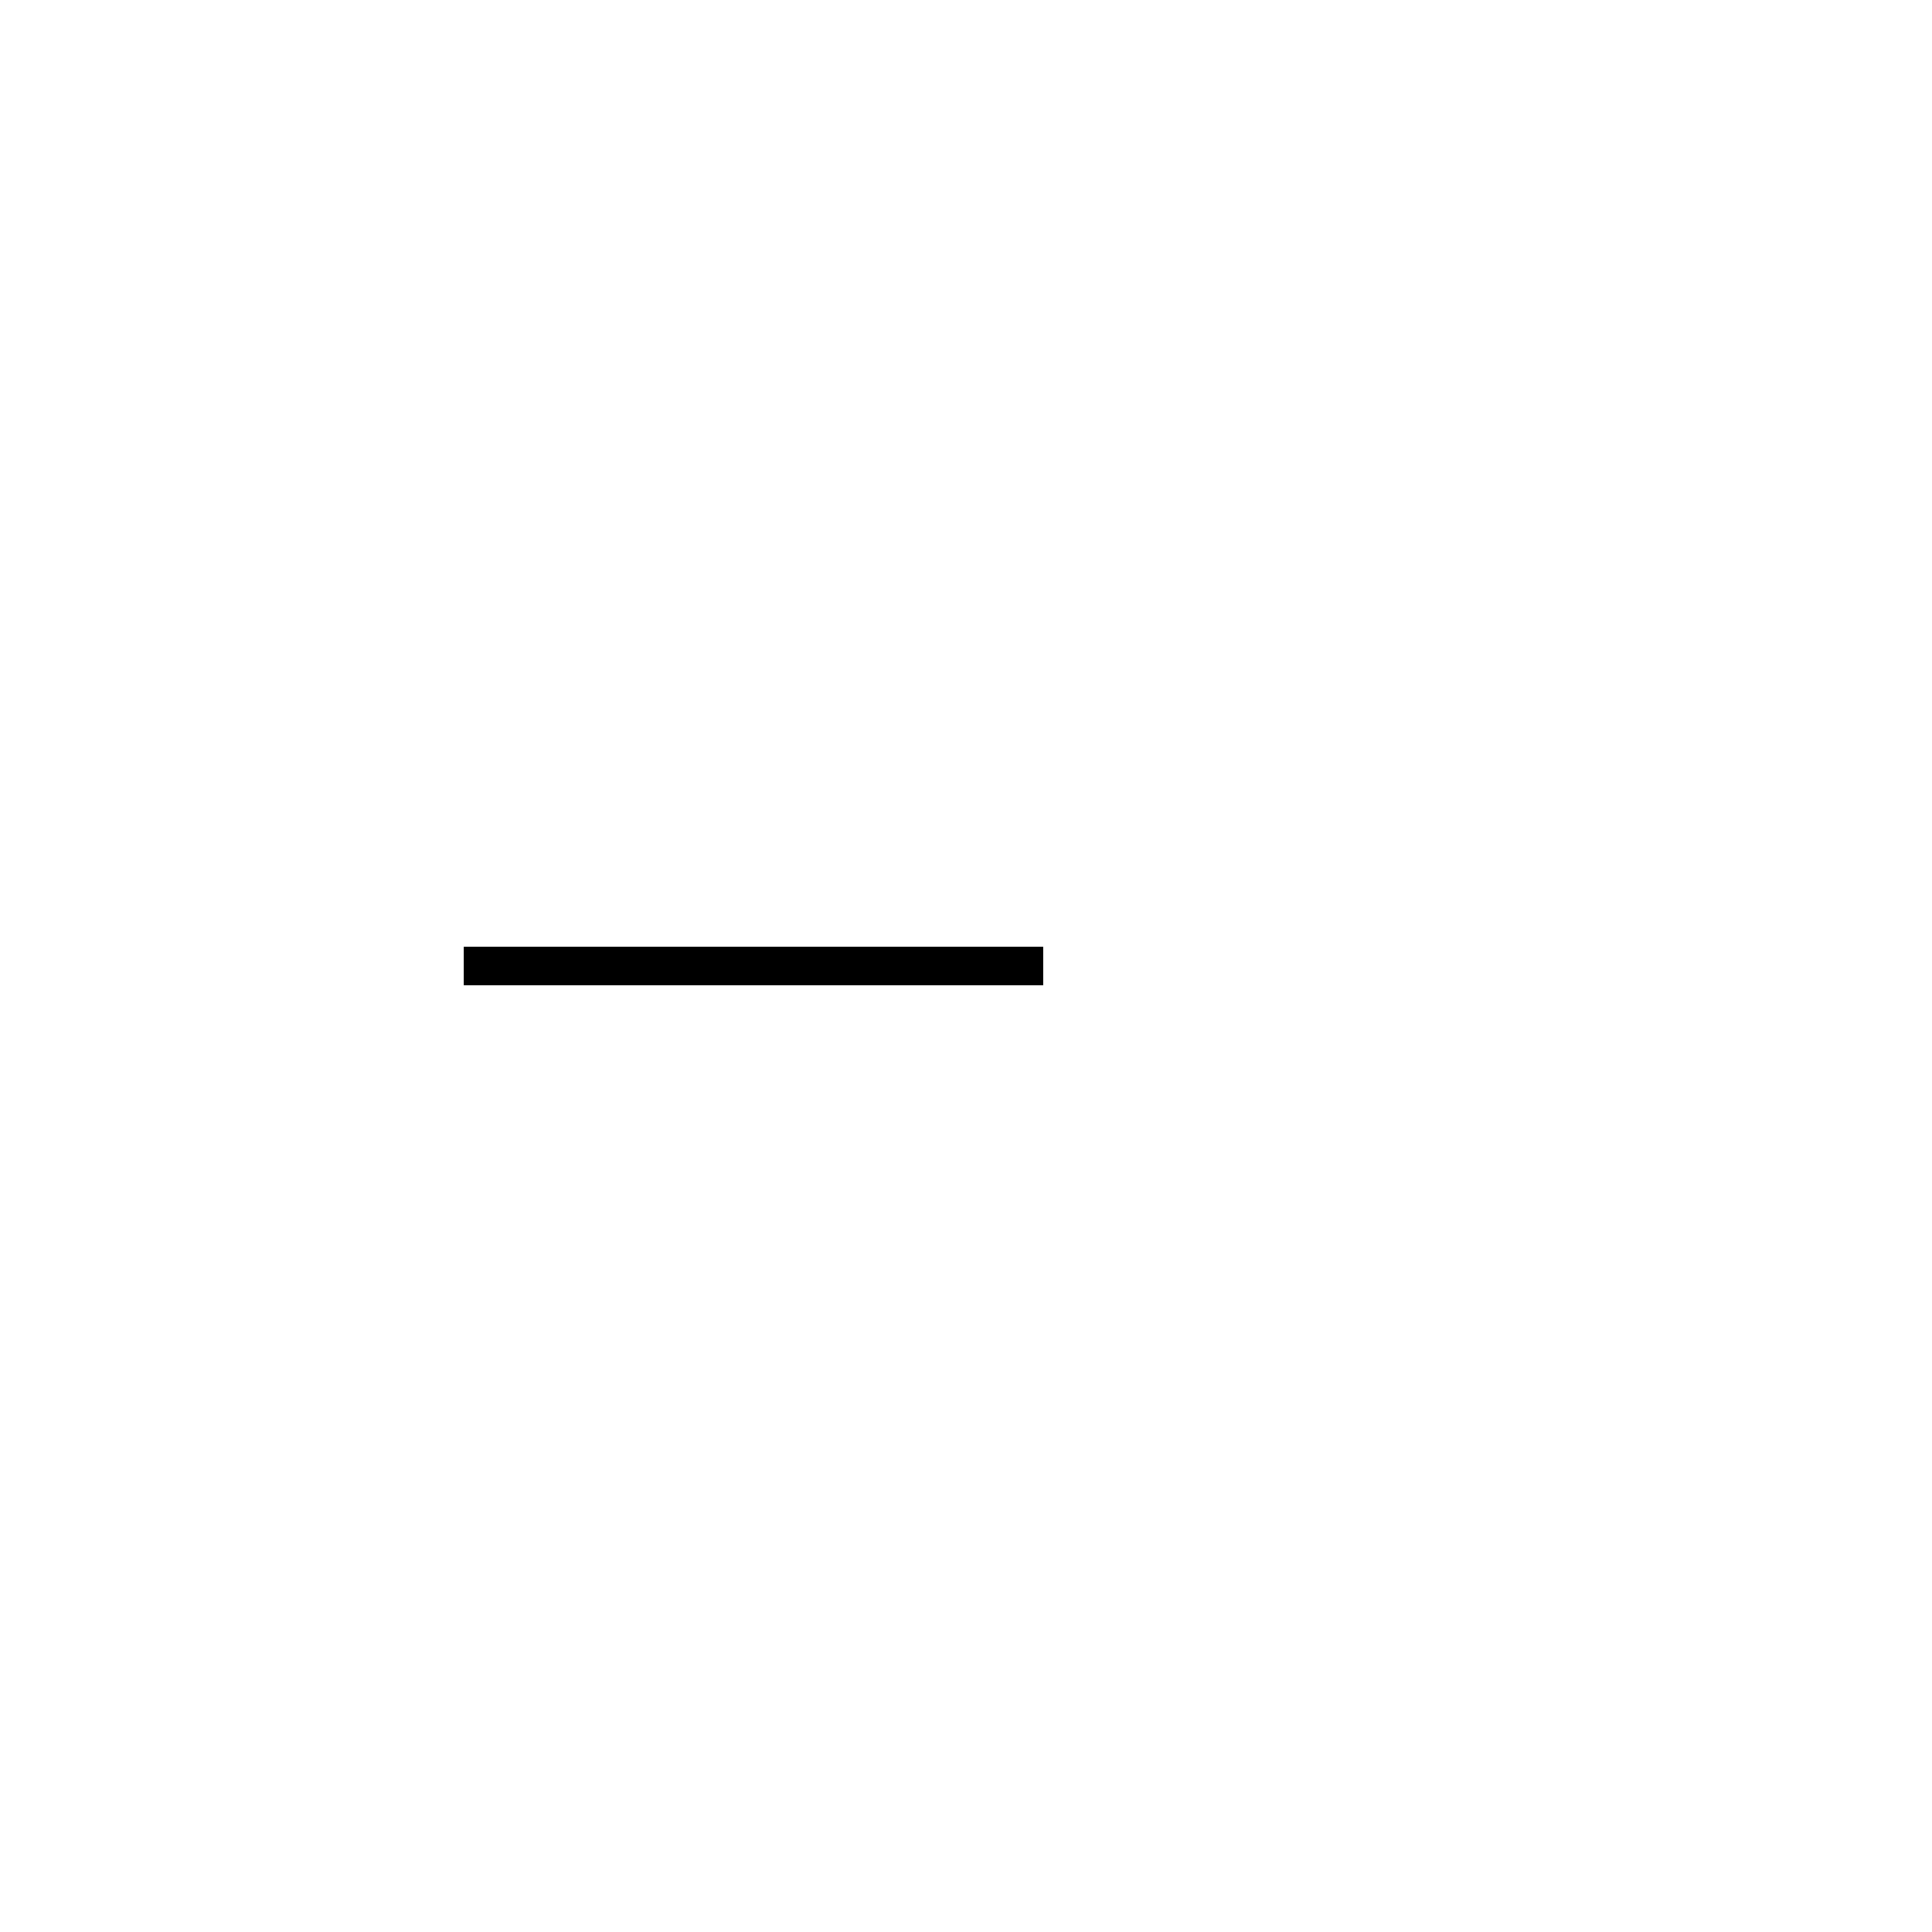
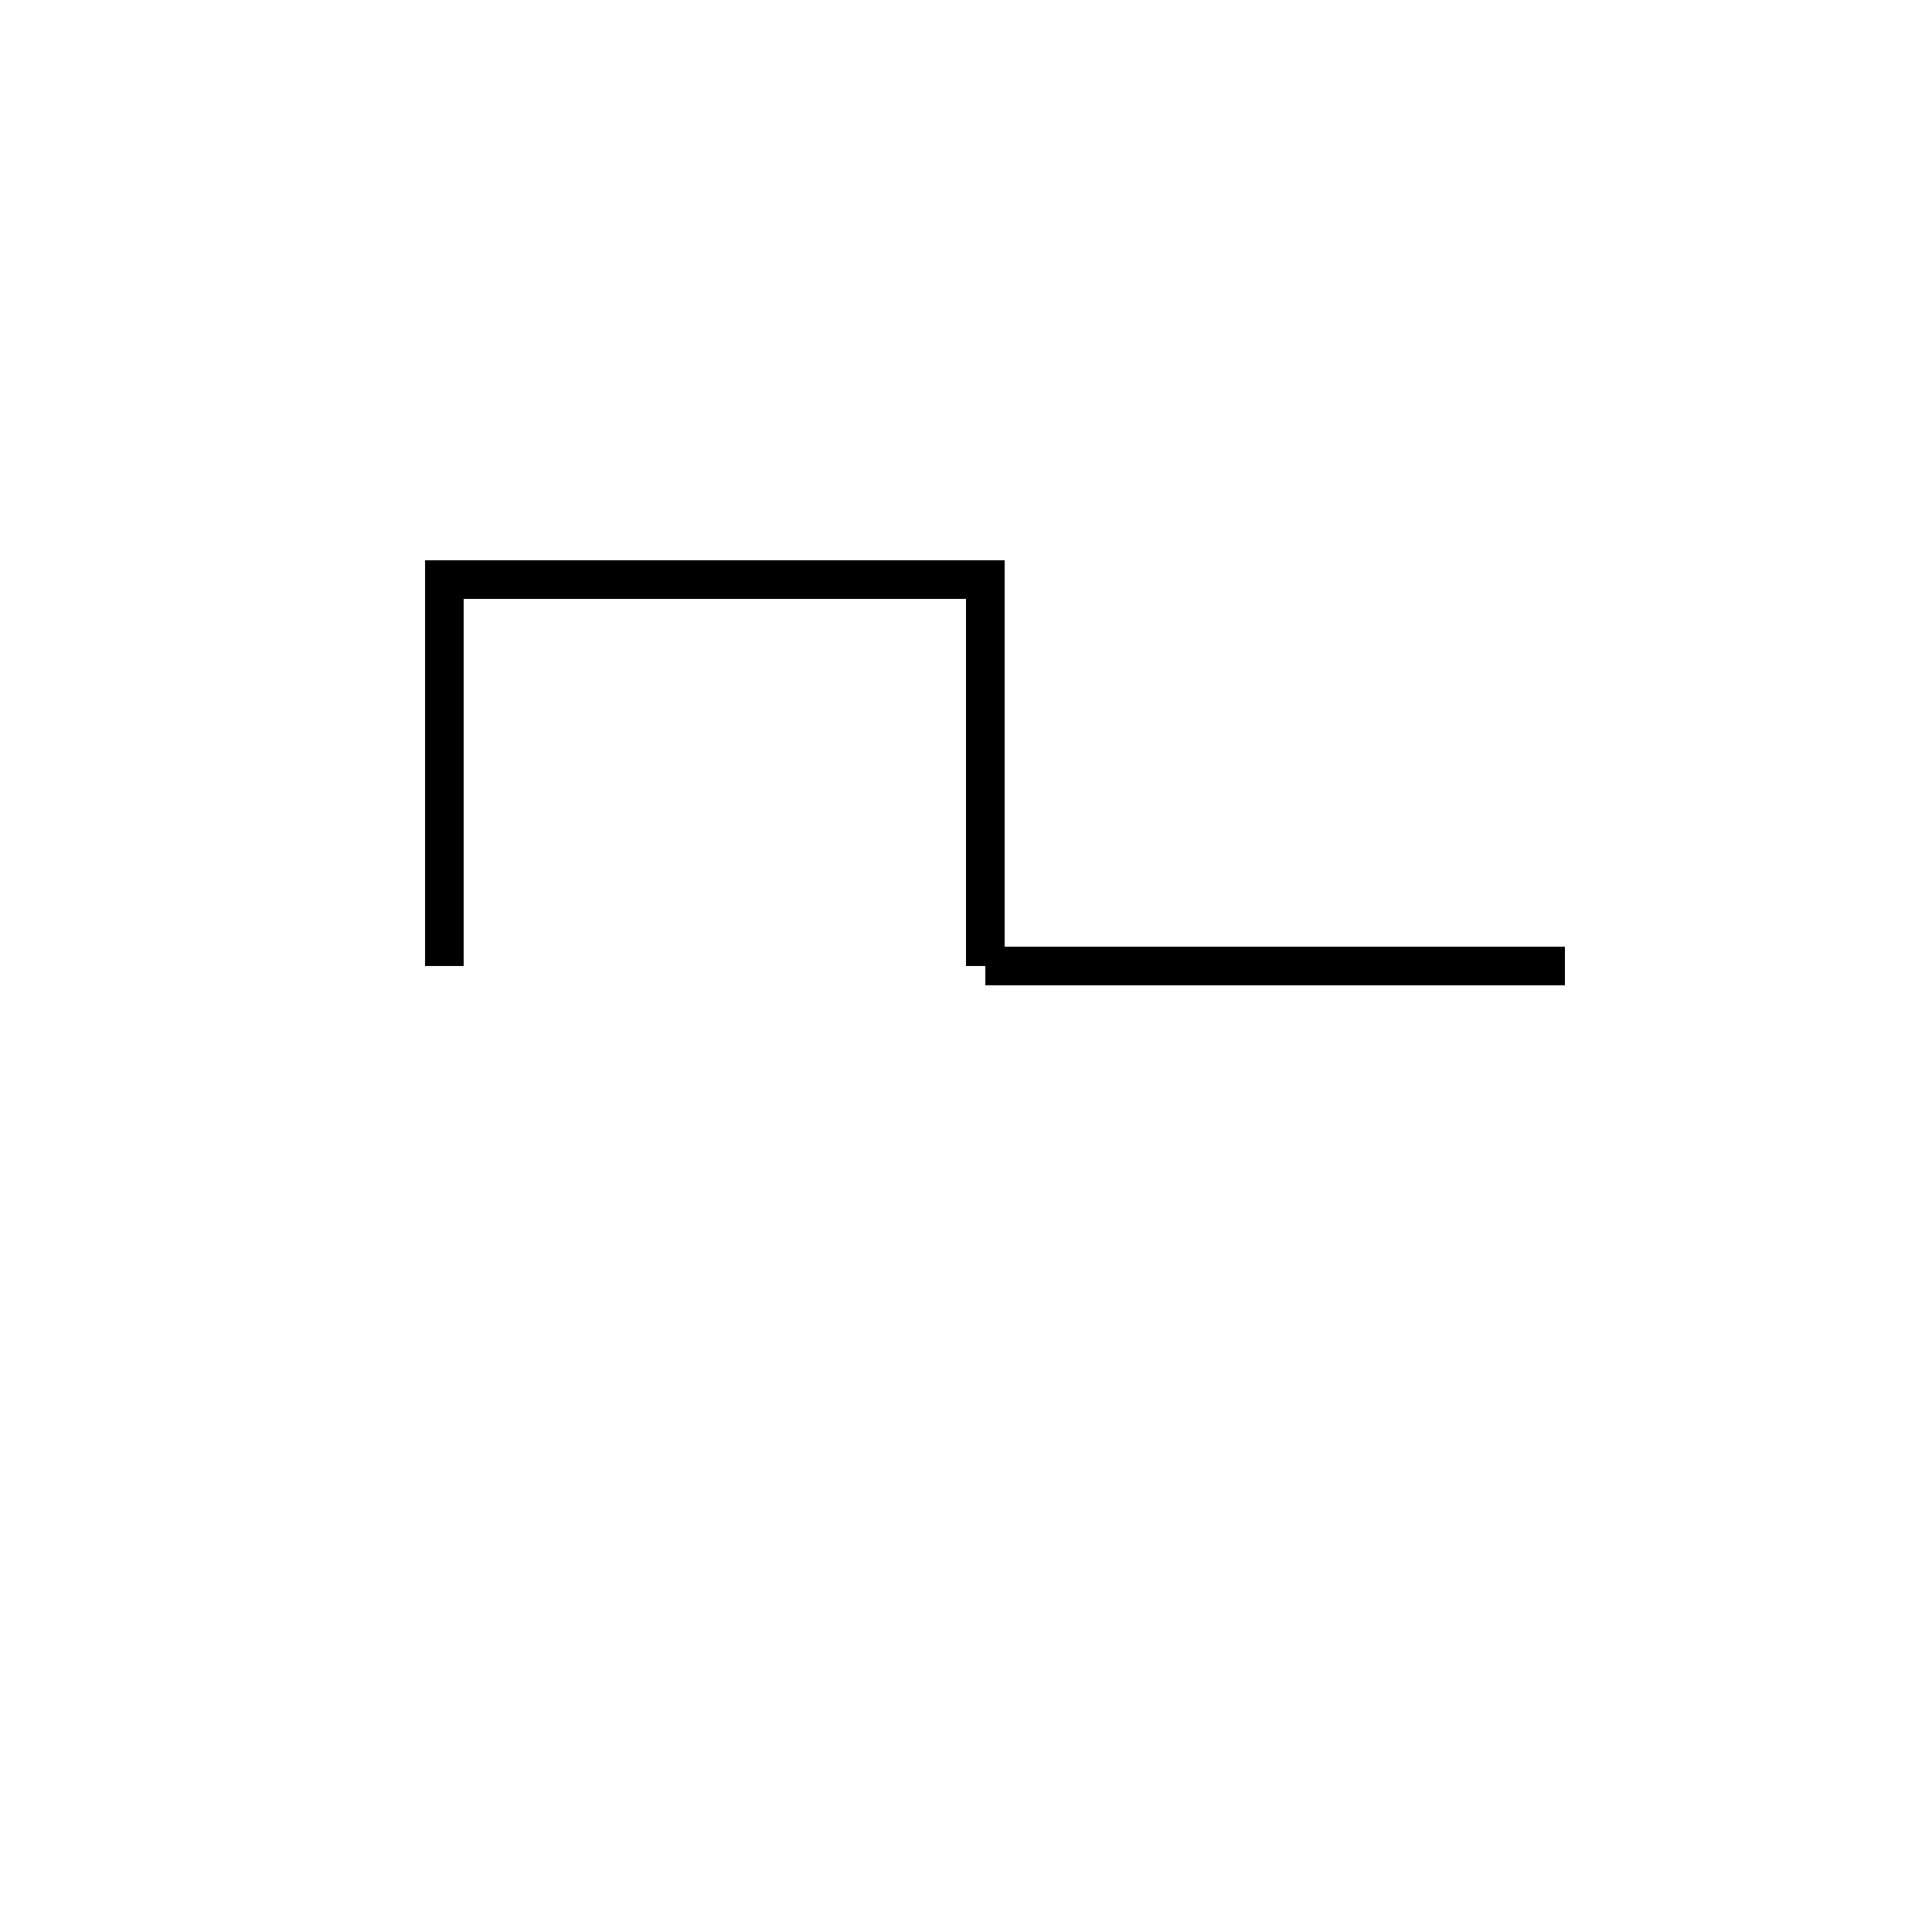
<svg xmlns="http://www.w3.org/2000/svg" baseProfile="full" height="50px" version="1.1" width="50px">
  <defs />
-   <line stroke="rgb(0,0,0)" x1="26.0" x2="26.0" y1="25.0" y2="25.0" />
-   <line stroke="rgb(0,0,0)" x1="27.0" x2="12.0" y1="25.0" y2="25.0" />
+   <line stroke="rgb(0,0,0)" x1="25.5" x2="25.5" y1="25.0" y2="15.0" />
+   <line stroke="rgb(0,0,0)" x1="26.0" x2="11.0" y1="15.0" y2="15.0" />
+   <line stroke="rgb(0,0,0)" x1="11.5" x2="11.5" y1="15.0" y2="25.0" />
+   <line stroke="rgb(0,0,0)" x1="25.5" x2="40.5" y1="25.0" y2="25.0" />
</svg>
